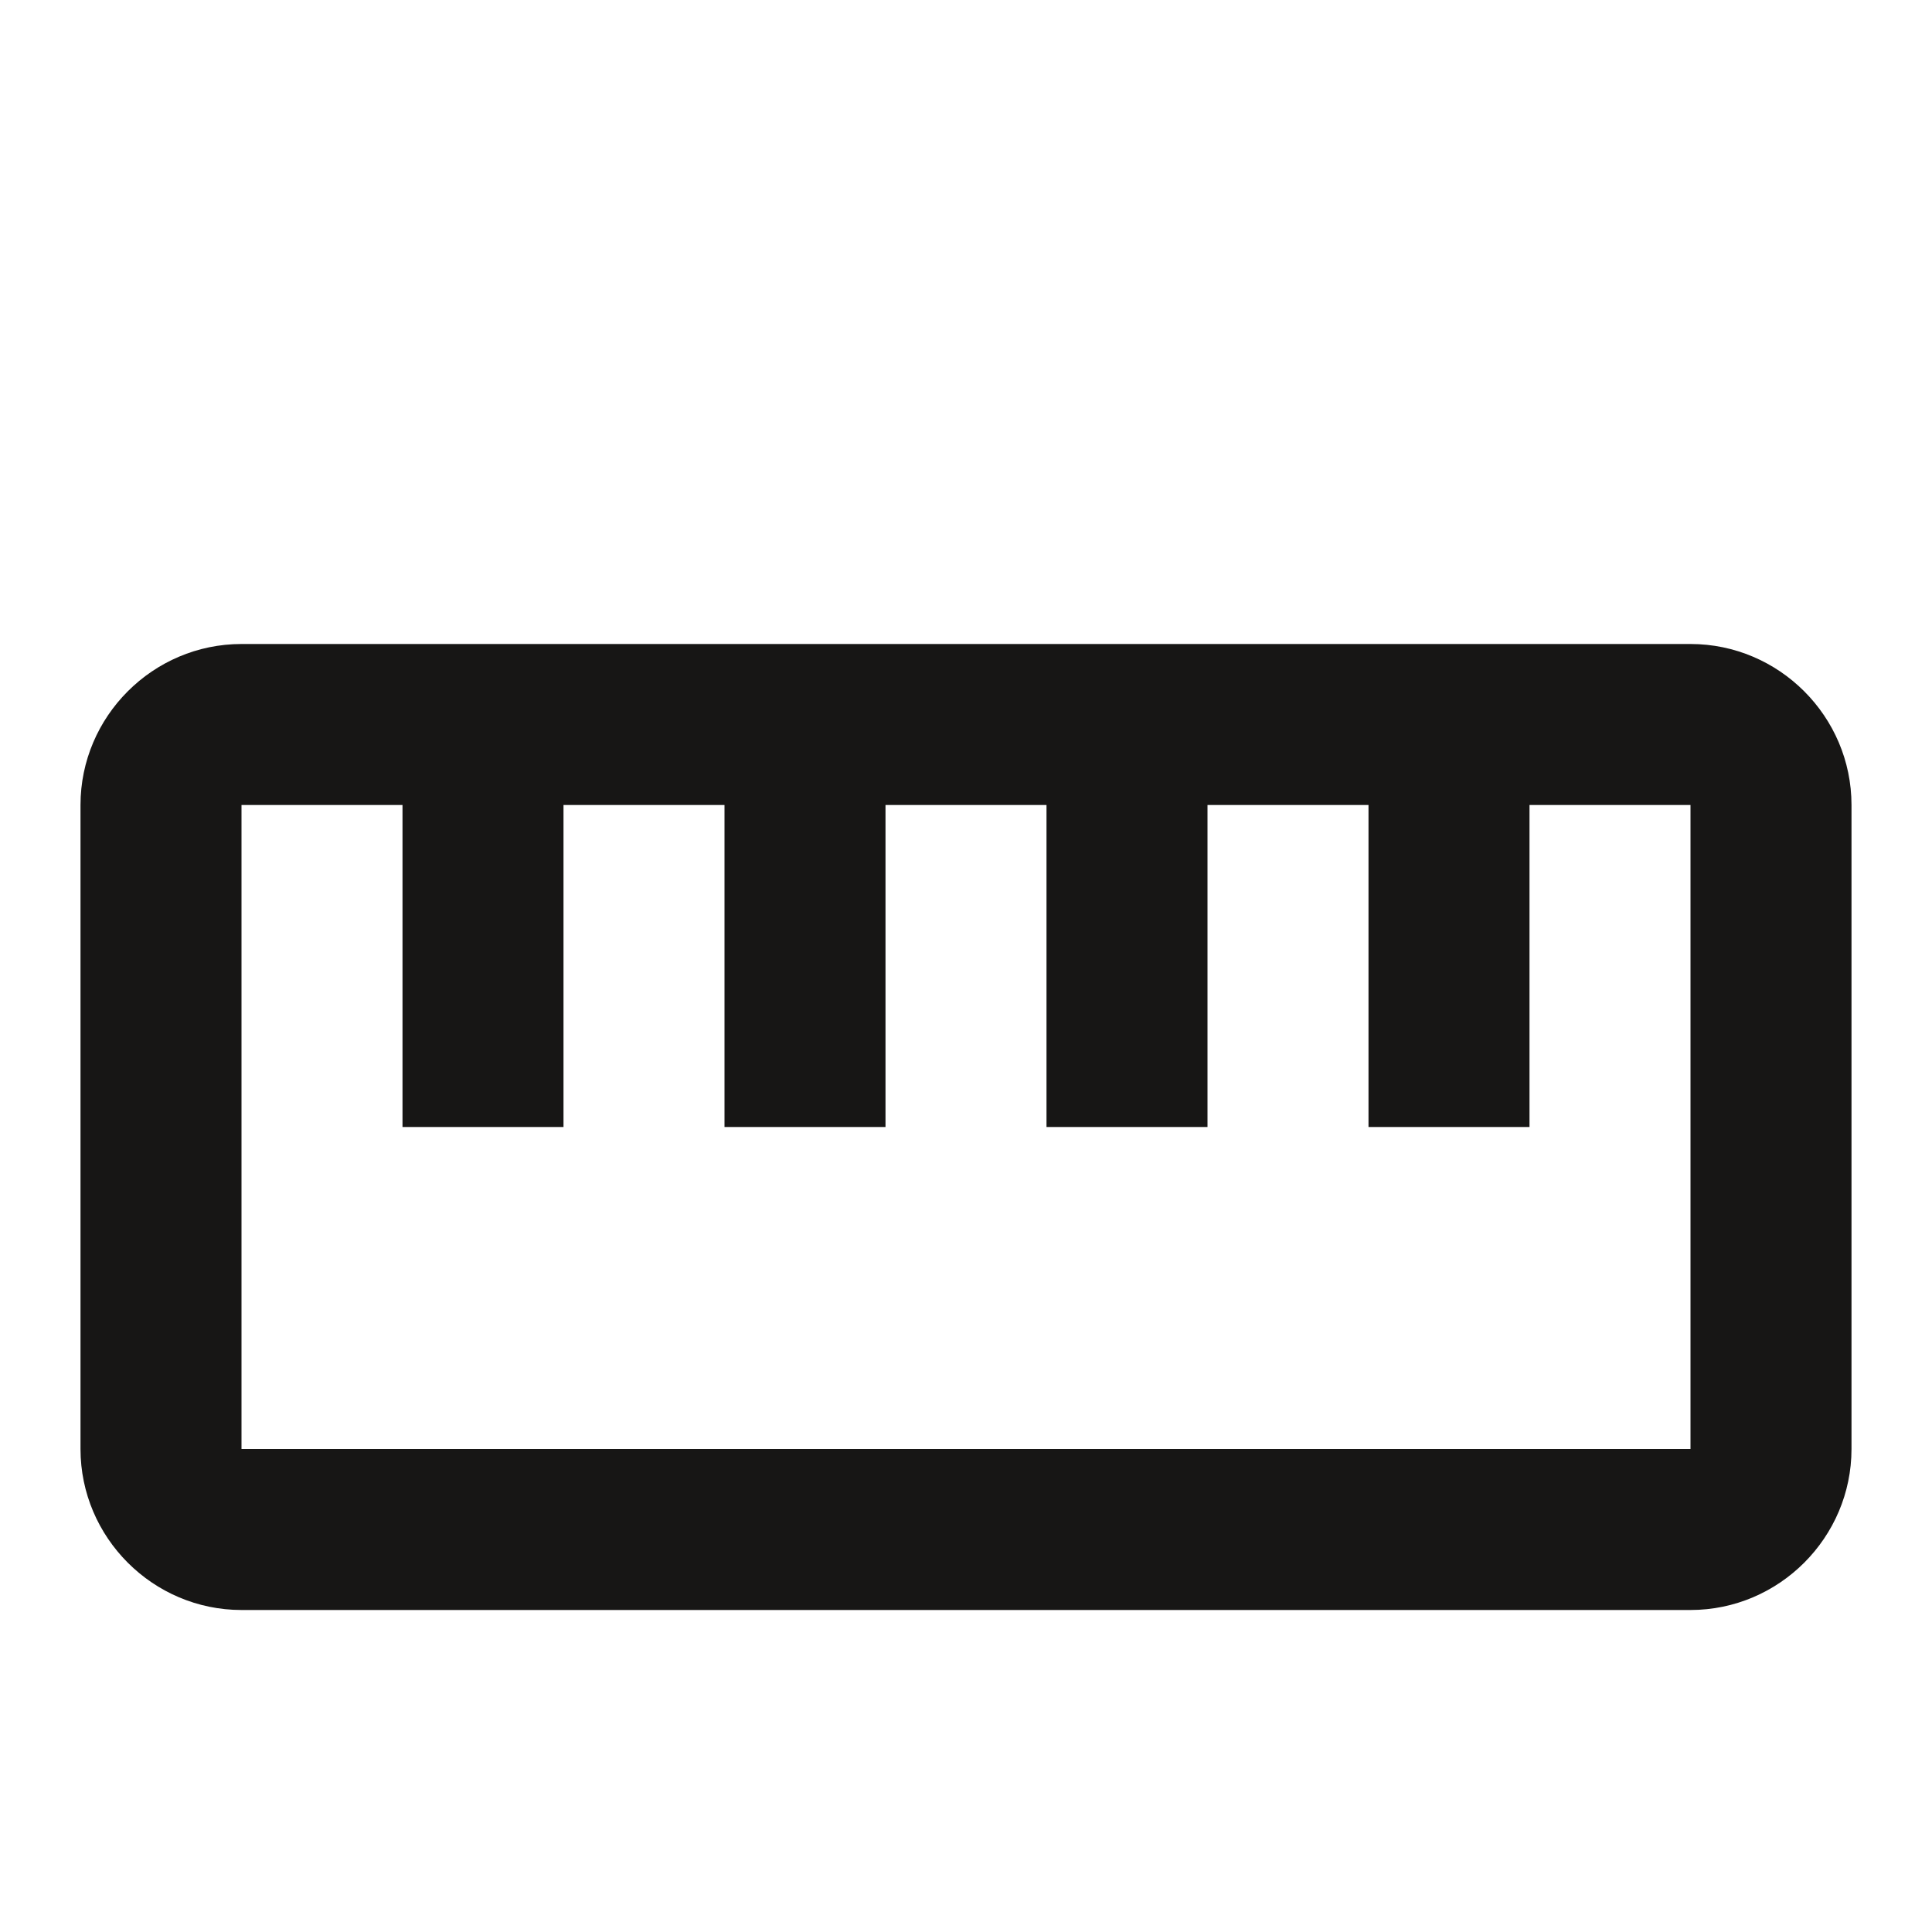
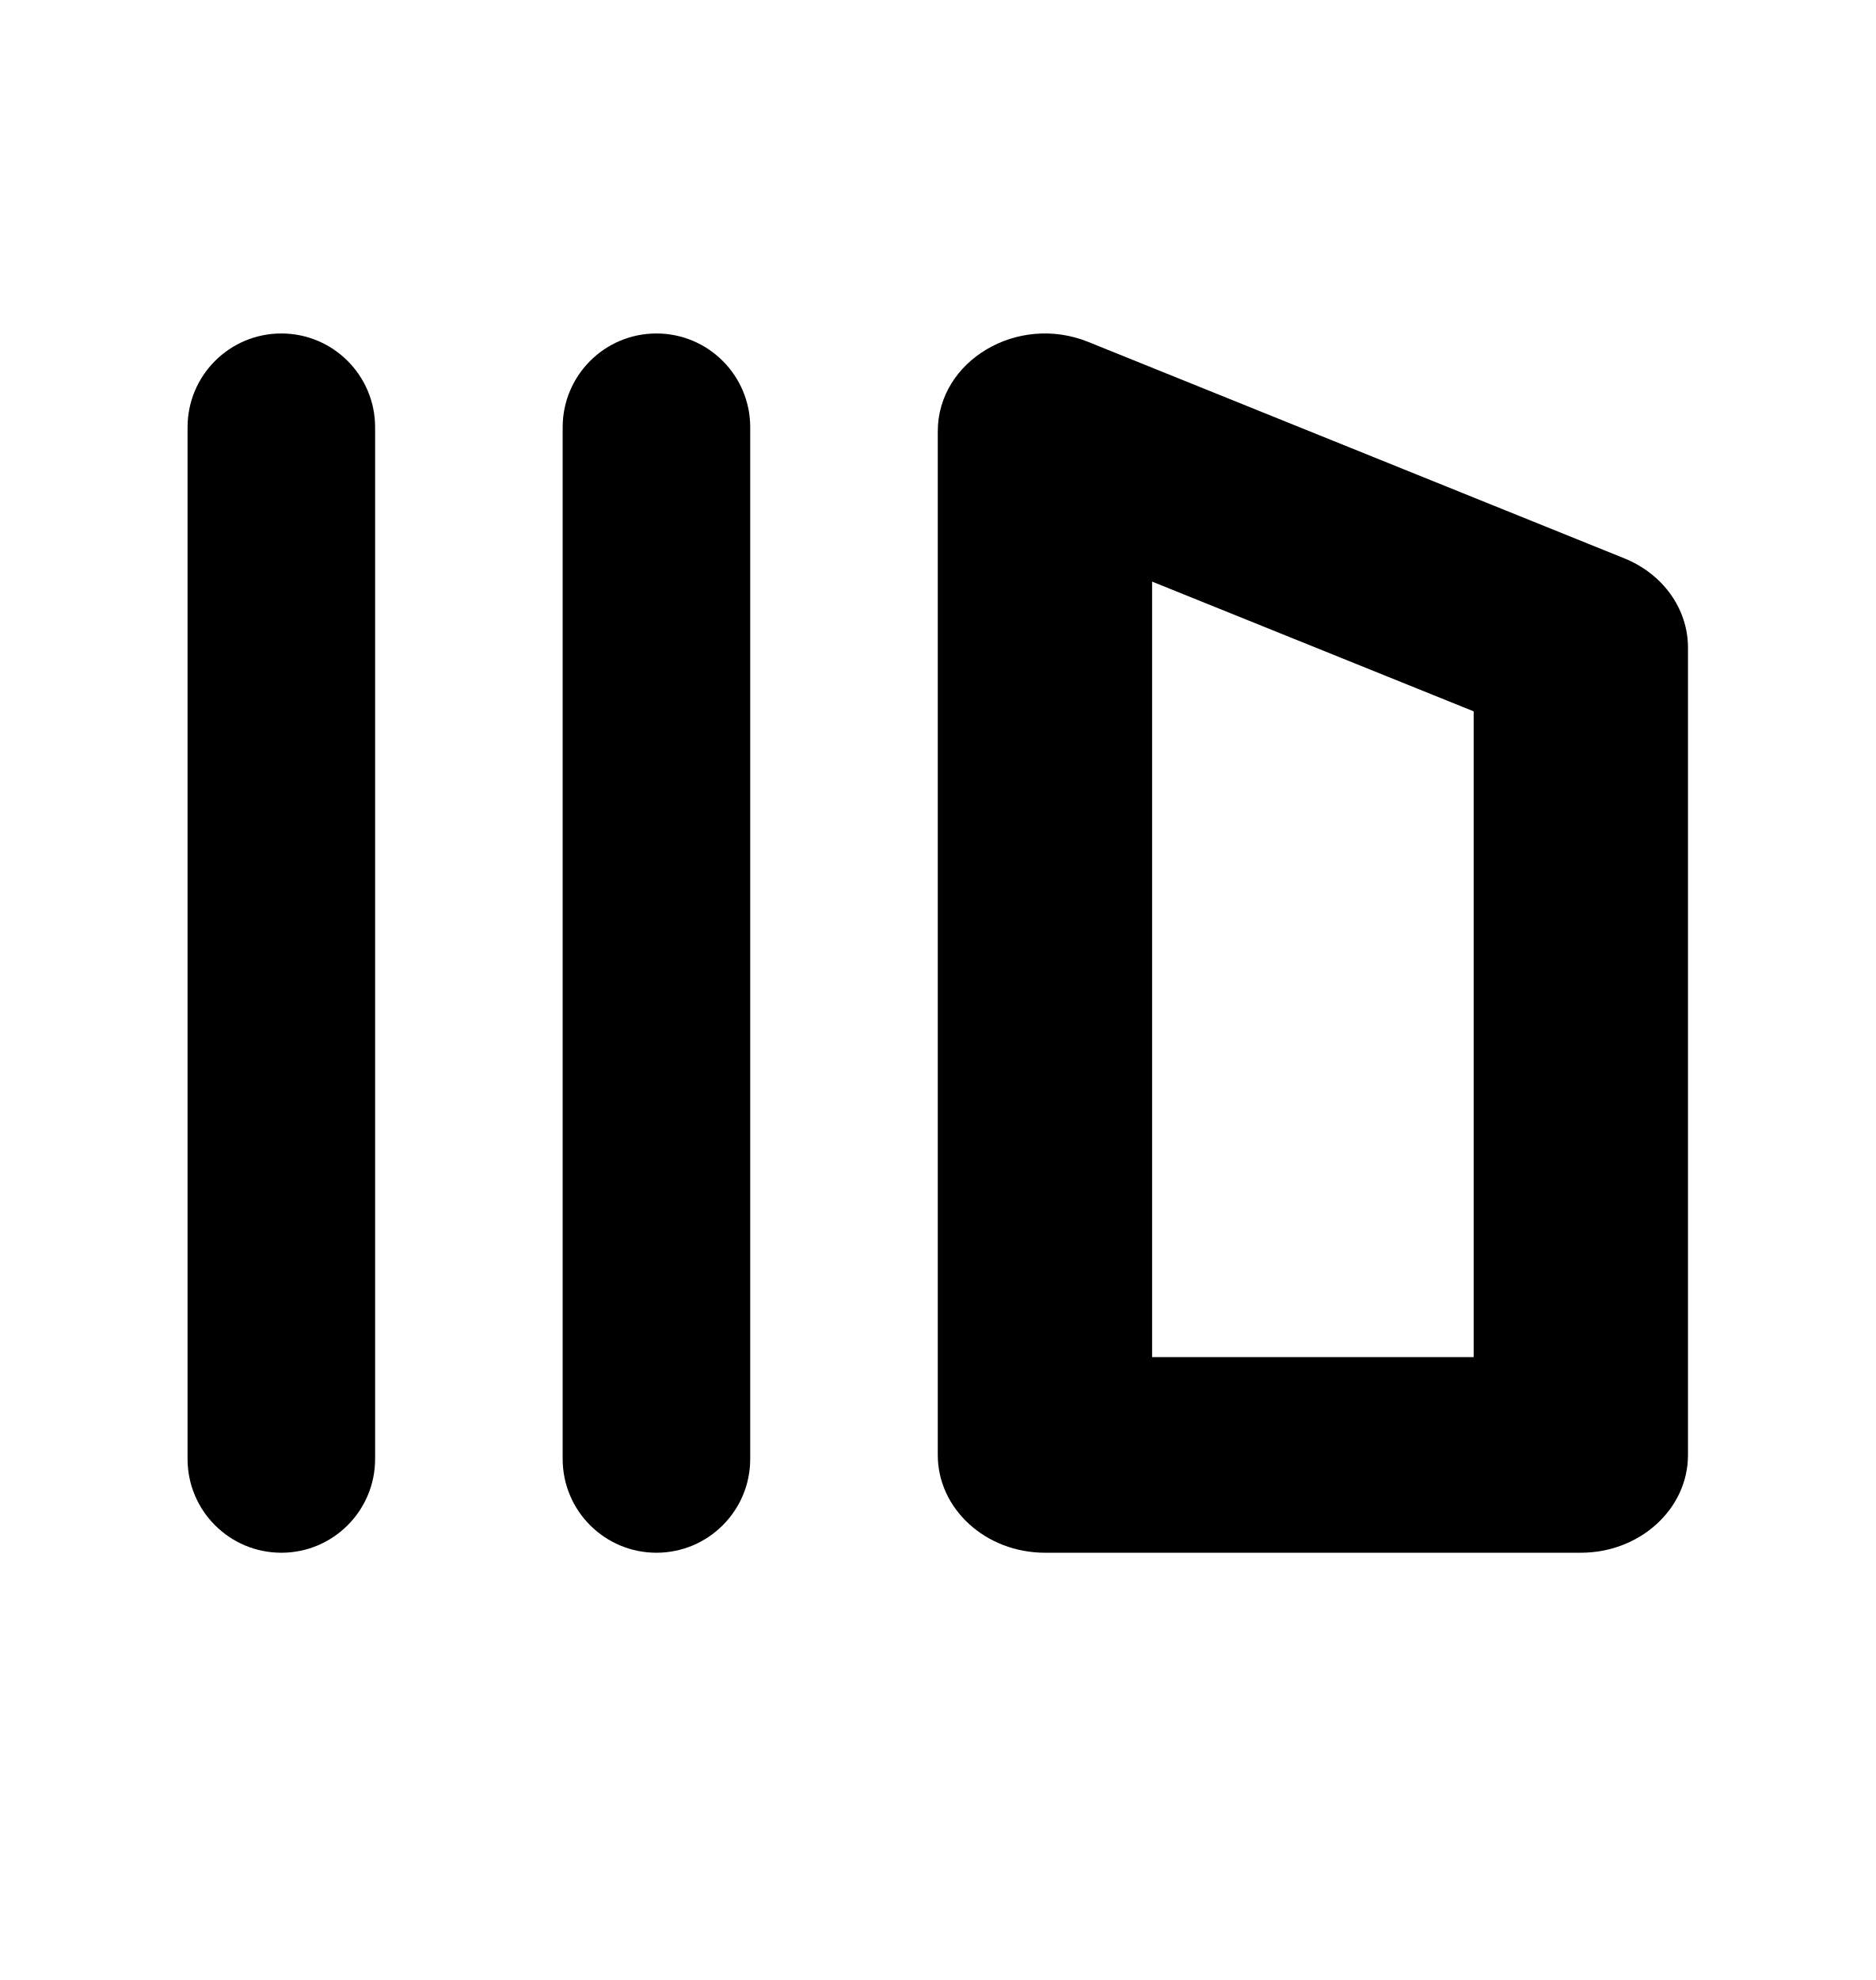
- <svg xmlns="http://www.w3.org/2000/svg" width="18" height="18" viewBox="0 -6 18 18" fill="none">
-   <path d="M15.75 0H2.25C1.425 0 0.75 0.675 0.75 1.5V7.5C0.75 8.325 1.425 9 2.25 9H15.75C16.575 9 17.25 8.325 17.25 7.5V1.5C17.25 0.675 16.575 0 15.75 0ZM15.75 7.5H2.25V1.5H3.75V4.5H5.25V1.5H6.75V4.5H8.25V1.5H9.75V4.5H11.25V1.5H12.75V4.5H14.25V1.5H15.75V7.5Z" fill="#171615" />
+ <svg xmlns="http://www.w3.org/2000/svg" width="18" height="19" viewBox="0 0 18 19" fill="none">
+   <path fill-rule="evenodd" clip-rule="evenodd" d="M2.7 3.2C3.197 3.2 3.6 3.603 3.6 4.1L3.6 14C3.6 14.497 3.197 14.9 2.7 14.9C2.203 14.9 1.8 14.497 1.8 14L1.8 4.1C1.8 3.603 2.203 3.2 2.7 3.2Z" fill="black" />
+   <path fill-rule="evenodd" clip-rule="evenodd" d="M6.3 3.2C6.797 3.2 7.2 3.603 7.2 4.1L7.2 14C7.2 14.497 6.797 14.9 6.3 14.9C5.803 14.9 5.4 14.497 5.4 14L5.4 4.1C5.4 3.603 5.803 3.2 6.3 3.2Z" fill="black" />
+   <path fill-rule="evenodd" clip-rule="evenodd" d="M11.057 13.023H14.143V6.826L11.057 5.581V13.023ZM14.755 7.073C14.755 7.073 14.755 7.073 14.755 7.073L14.755 7.073ZM9 4.14V13.962C9 14.48 9.461 14.9 10.029 14.9H15.171C15.739 14.9 16.2 14.48 16.2 13.962V6.215C16.2 5.843 15.96 5.507 15.587 5.357L10.444 3.281C9.765 3.007 9 3.461 9 4.14Z" fill="black" />
</svg>
